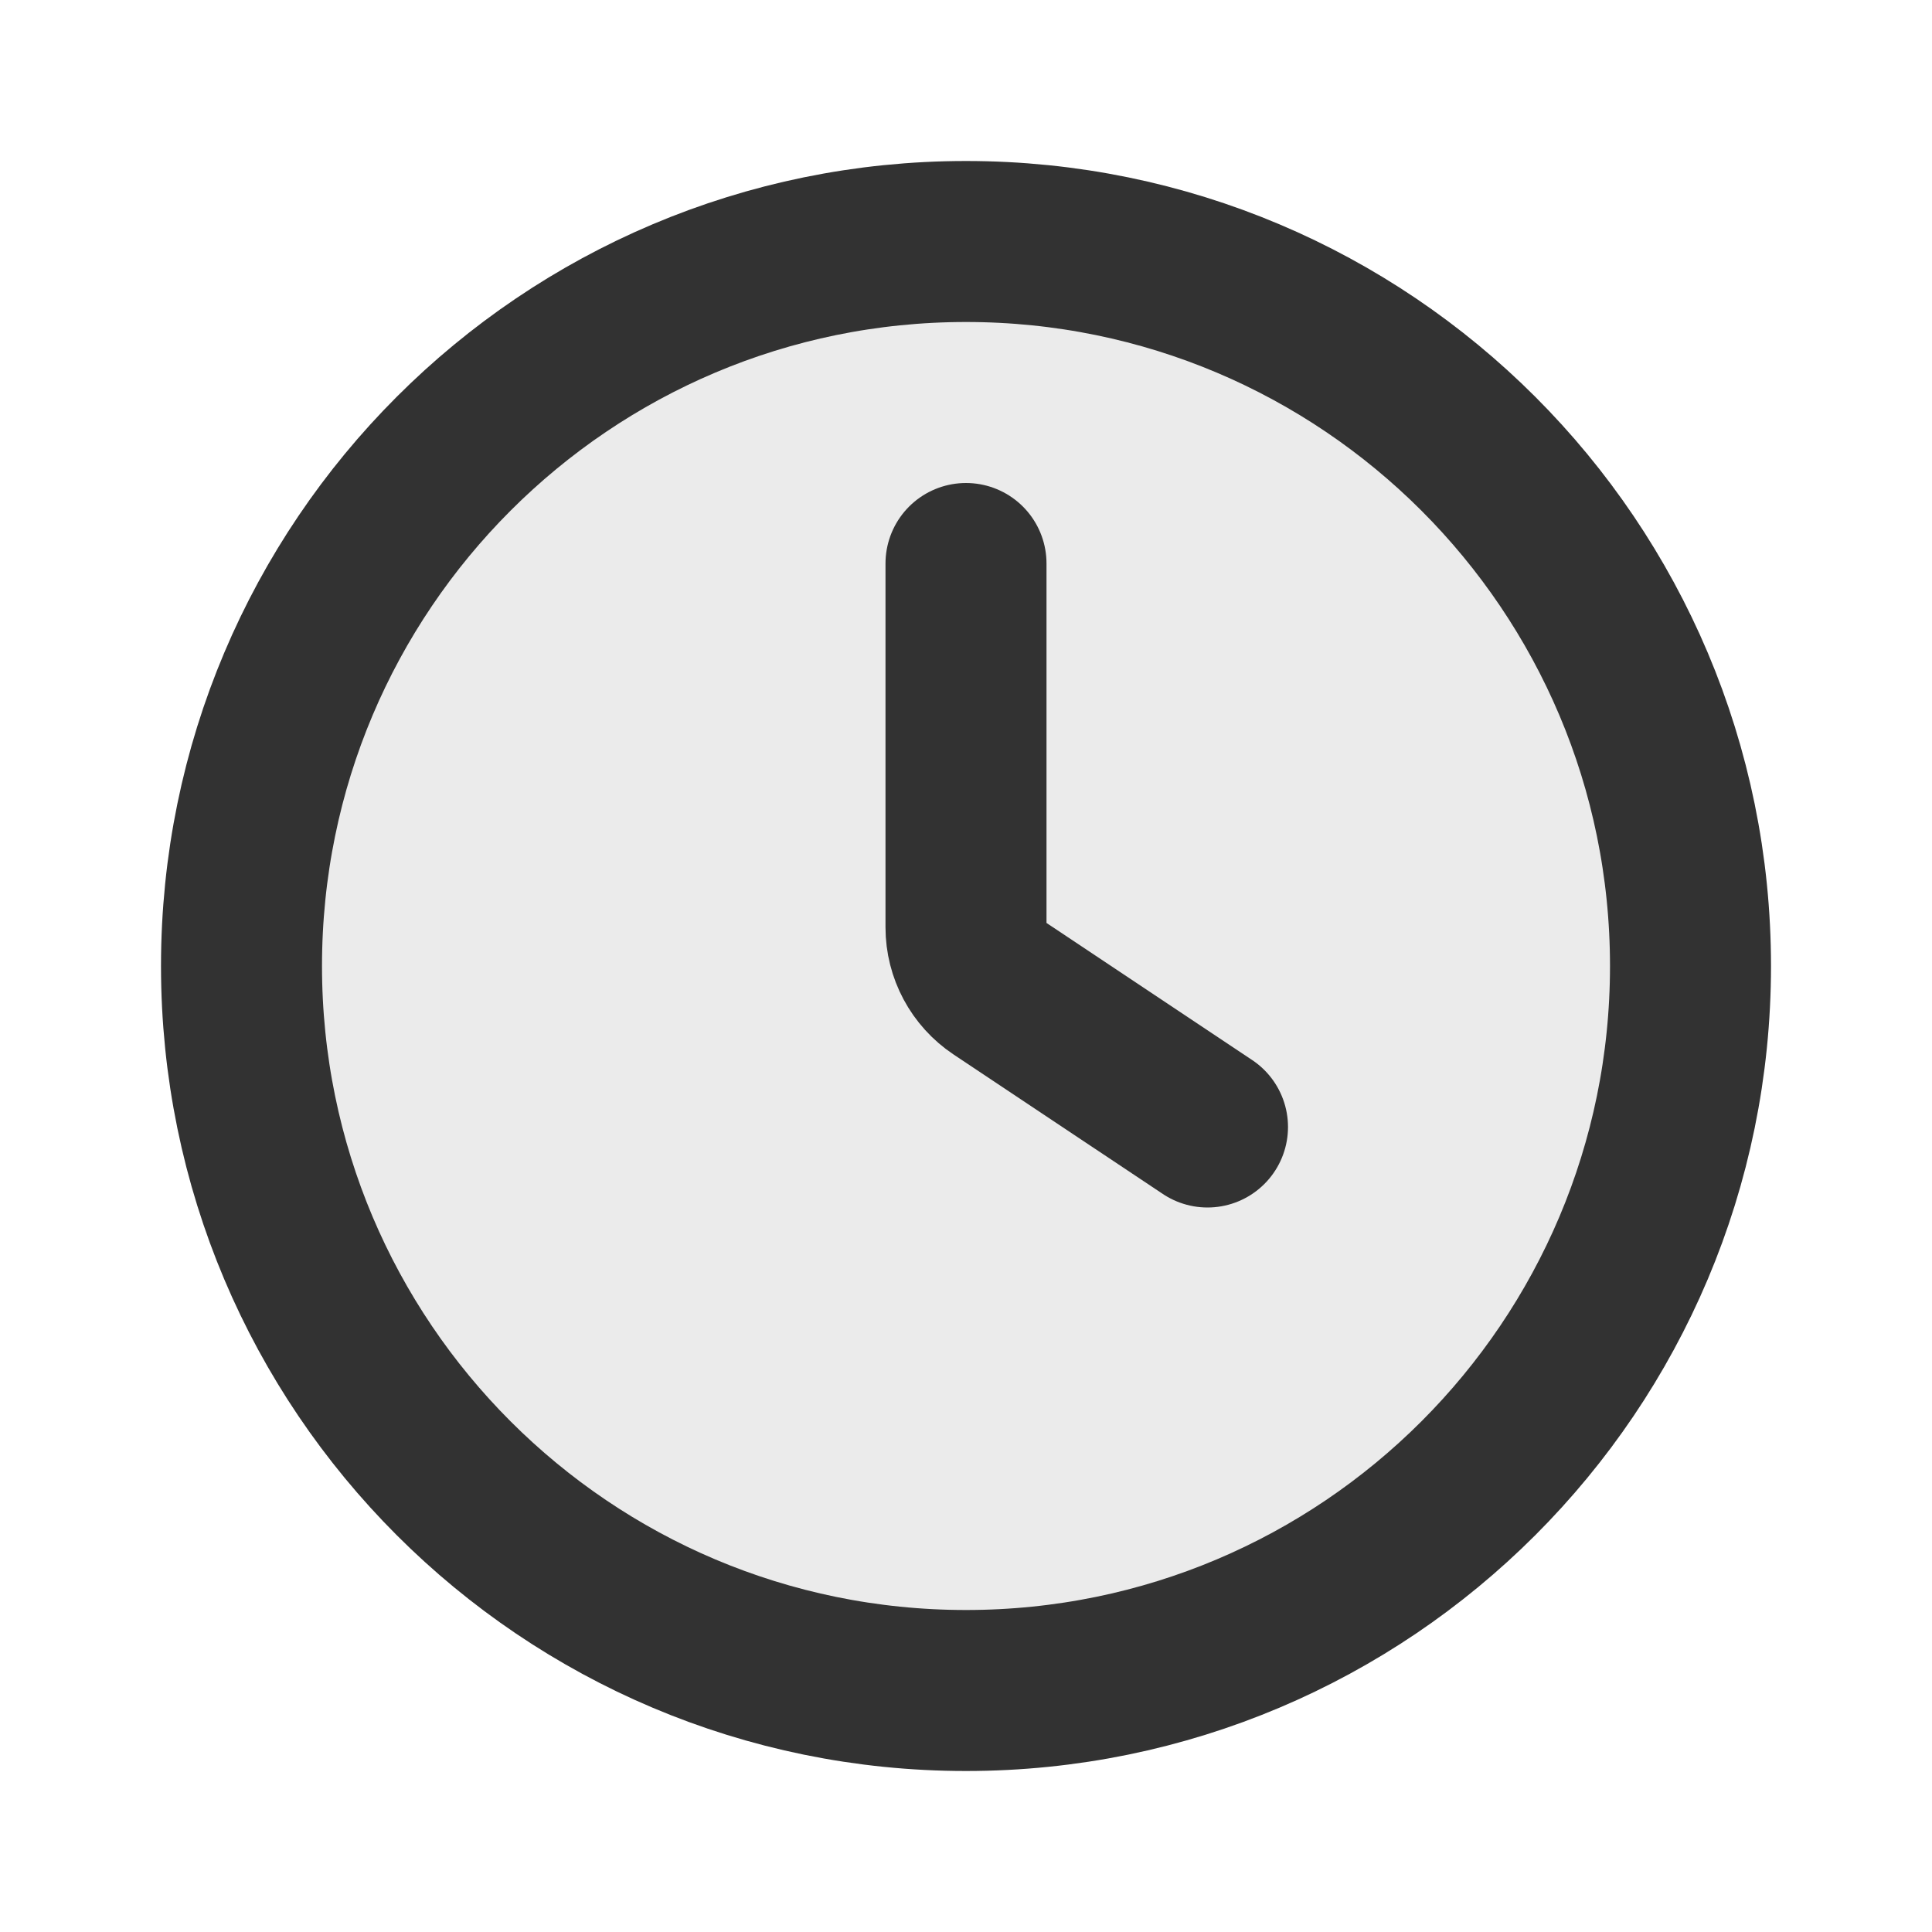
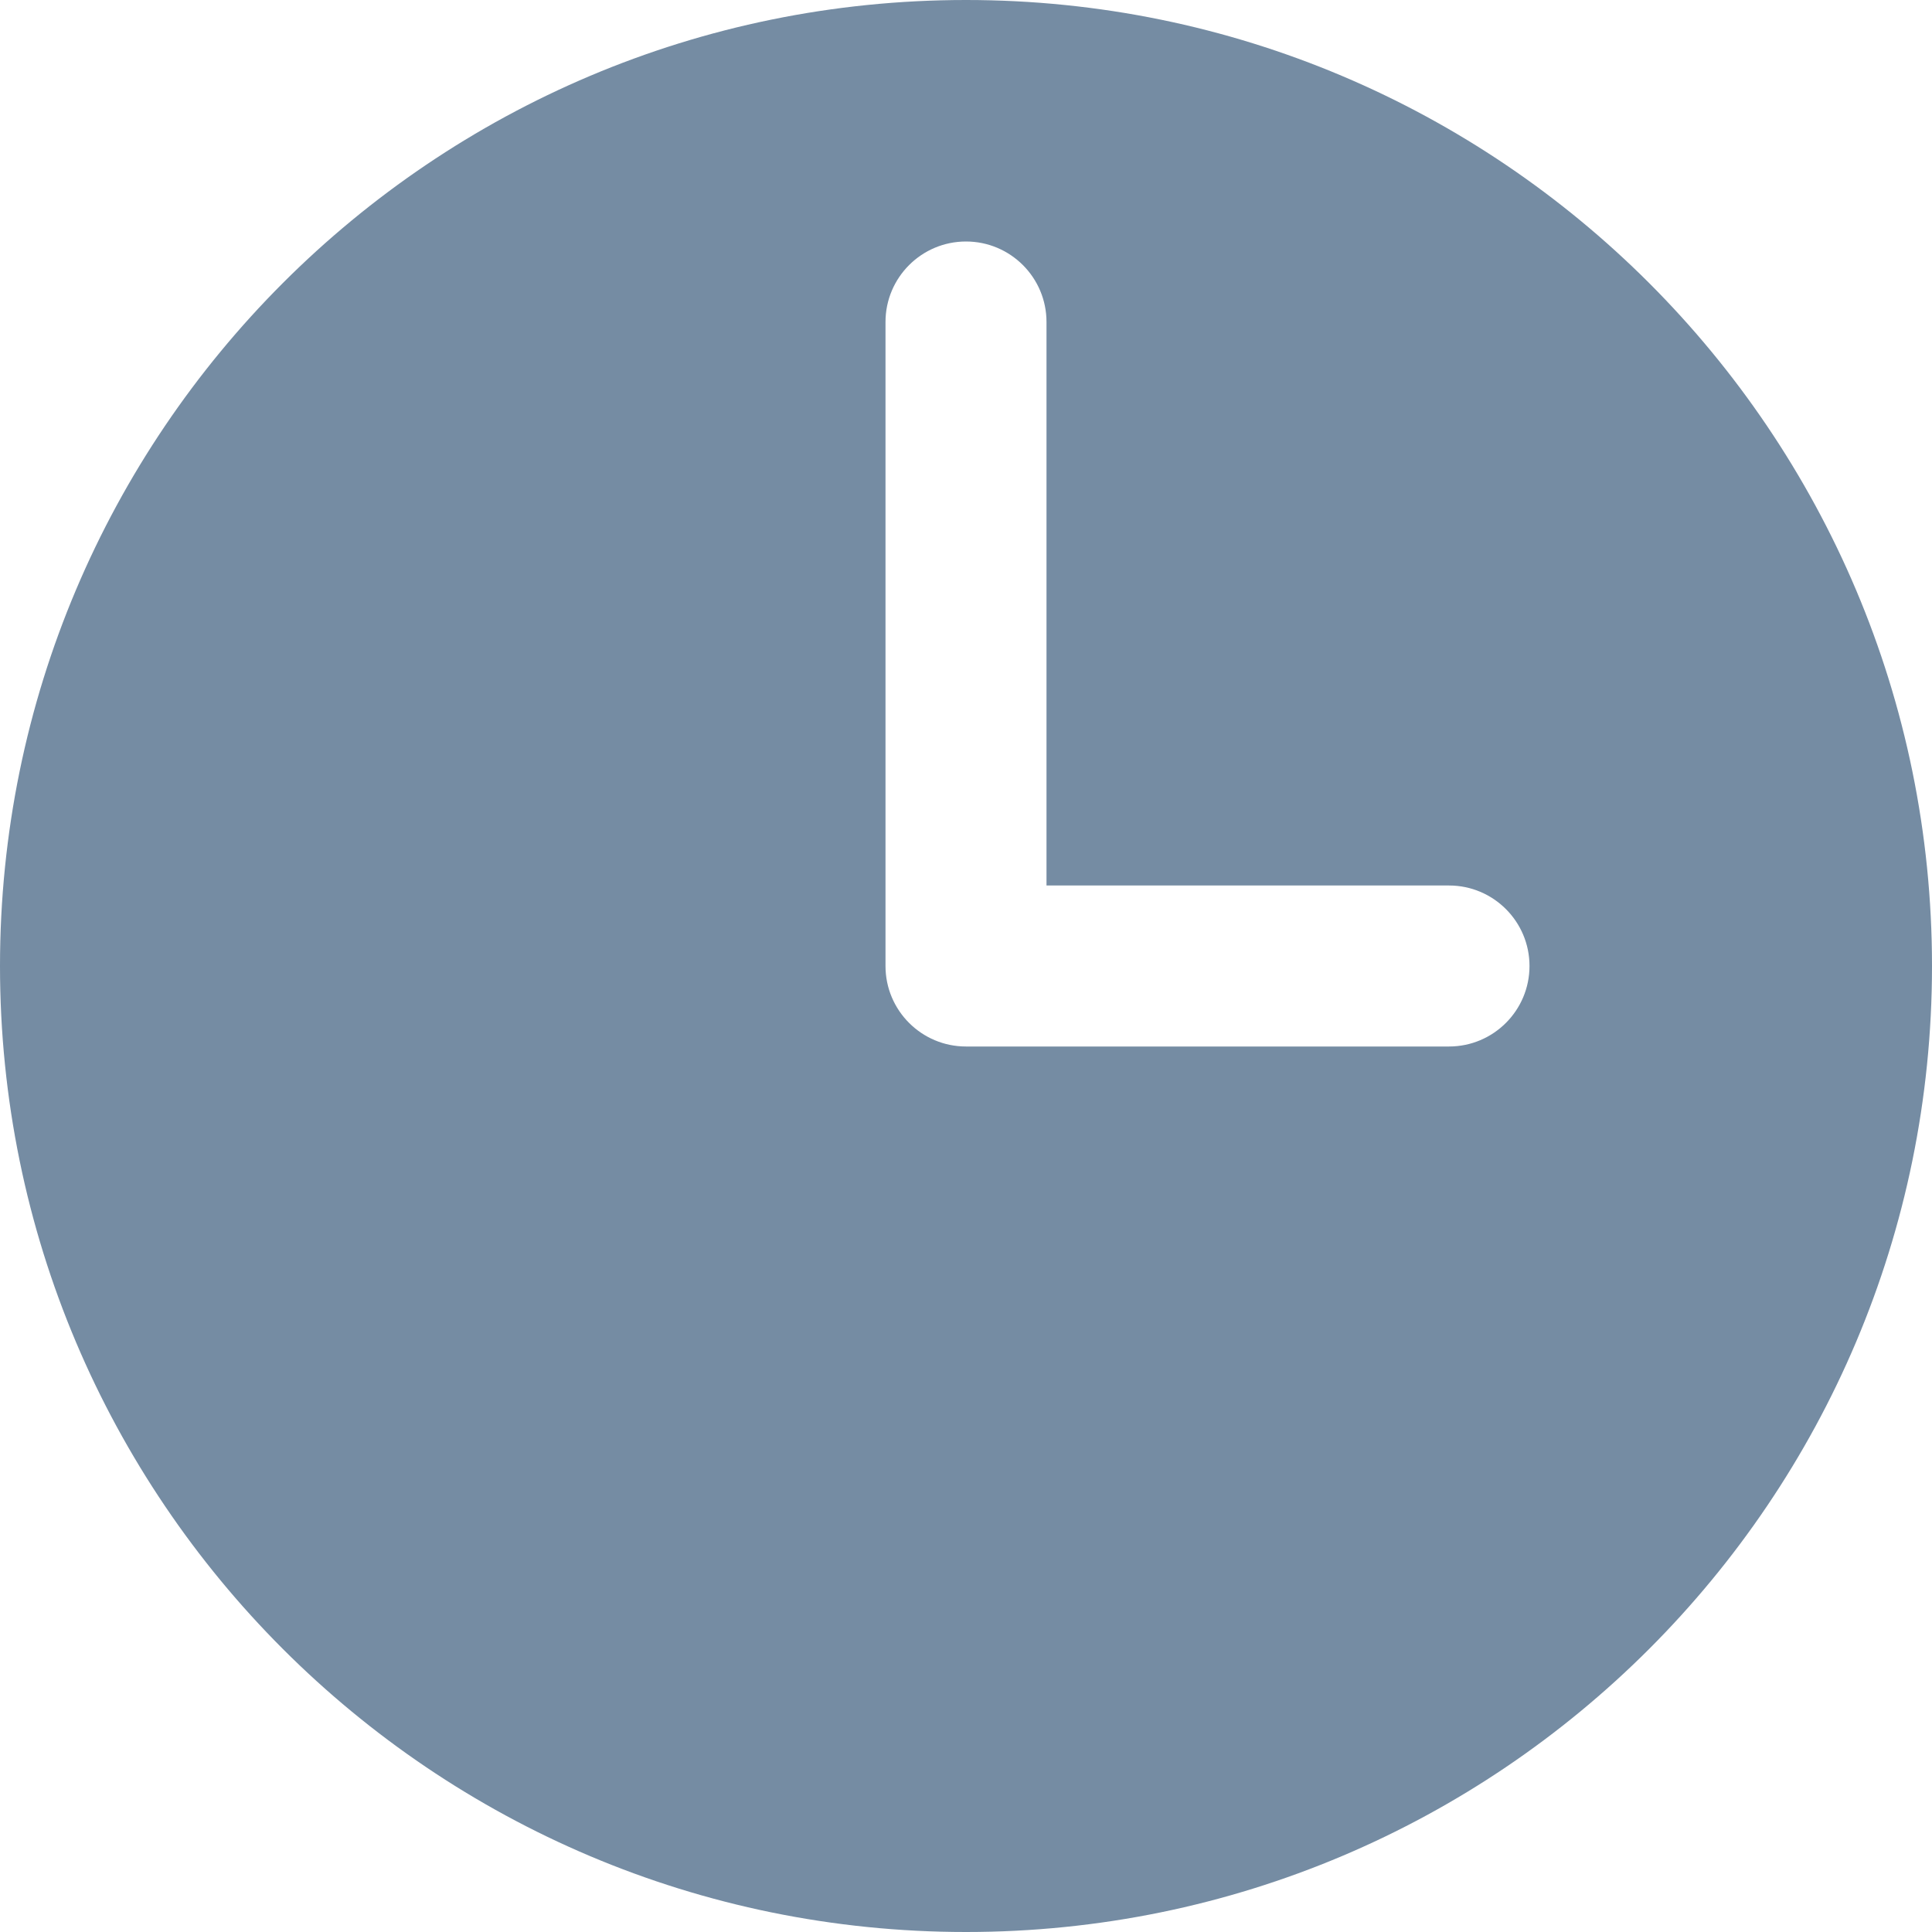
- <svg xmlns="http://www.w3.org/2000/svg" width="800px" height="800px" viewBox="0 0 24 24" fill="none">
-   <path opacity="0.1" d="M21 12C21 16.971 16.971 21 12 21C7.029 21 3 16.971 3 12C3 7.029 7.029 3 12 3C16.971 3 21 7.029 21 12Z" fill="#323232" />
-   <path d="M21 12C21 16.971 16.971 21 12 21C7.029 21 3 16.971 3 12C3 7.029 7.029 3 12 3C16.971 3 21 7.029 21 12Z" stroke="#323232" stroke-width="2" />
-   <path d="M12 7L12 11.5L12 11.52C12 11.82 12.15 12.1 12.4 12.267V12.267L15 14" stroke="#323232" stroke-width="2" stroke-linecap="round" stroke-linejoin="round" />
+ <svg xmlns="http://www.w3.org/2000/svg" width="800px" height="800px" viewBox="0 0 24 24" id="meteor-icon-kit__solid-clock" fill="none">
+   <path fill-rule="evenodd" clip-rule="evenodd" d="M13 11V4C13 3.448 12.552 3 12 3C11.448 3 11 3.448 11 4V12C11 12.552 11.448 13 12 13H18C18.552 13 19 12.552 19 12C19 11.448 18.552 11 18 11H13ZM12 24C5.373 24 0 18.627 0 12C0 5.373 5.373 0 12 0C18.627 0 24 5.373 24 12C24 18.627 18.627 24 12 24Z" fill="#758CA3" />
</svg>
